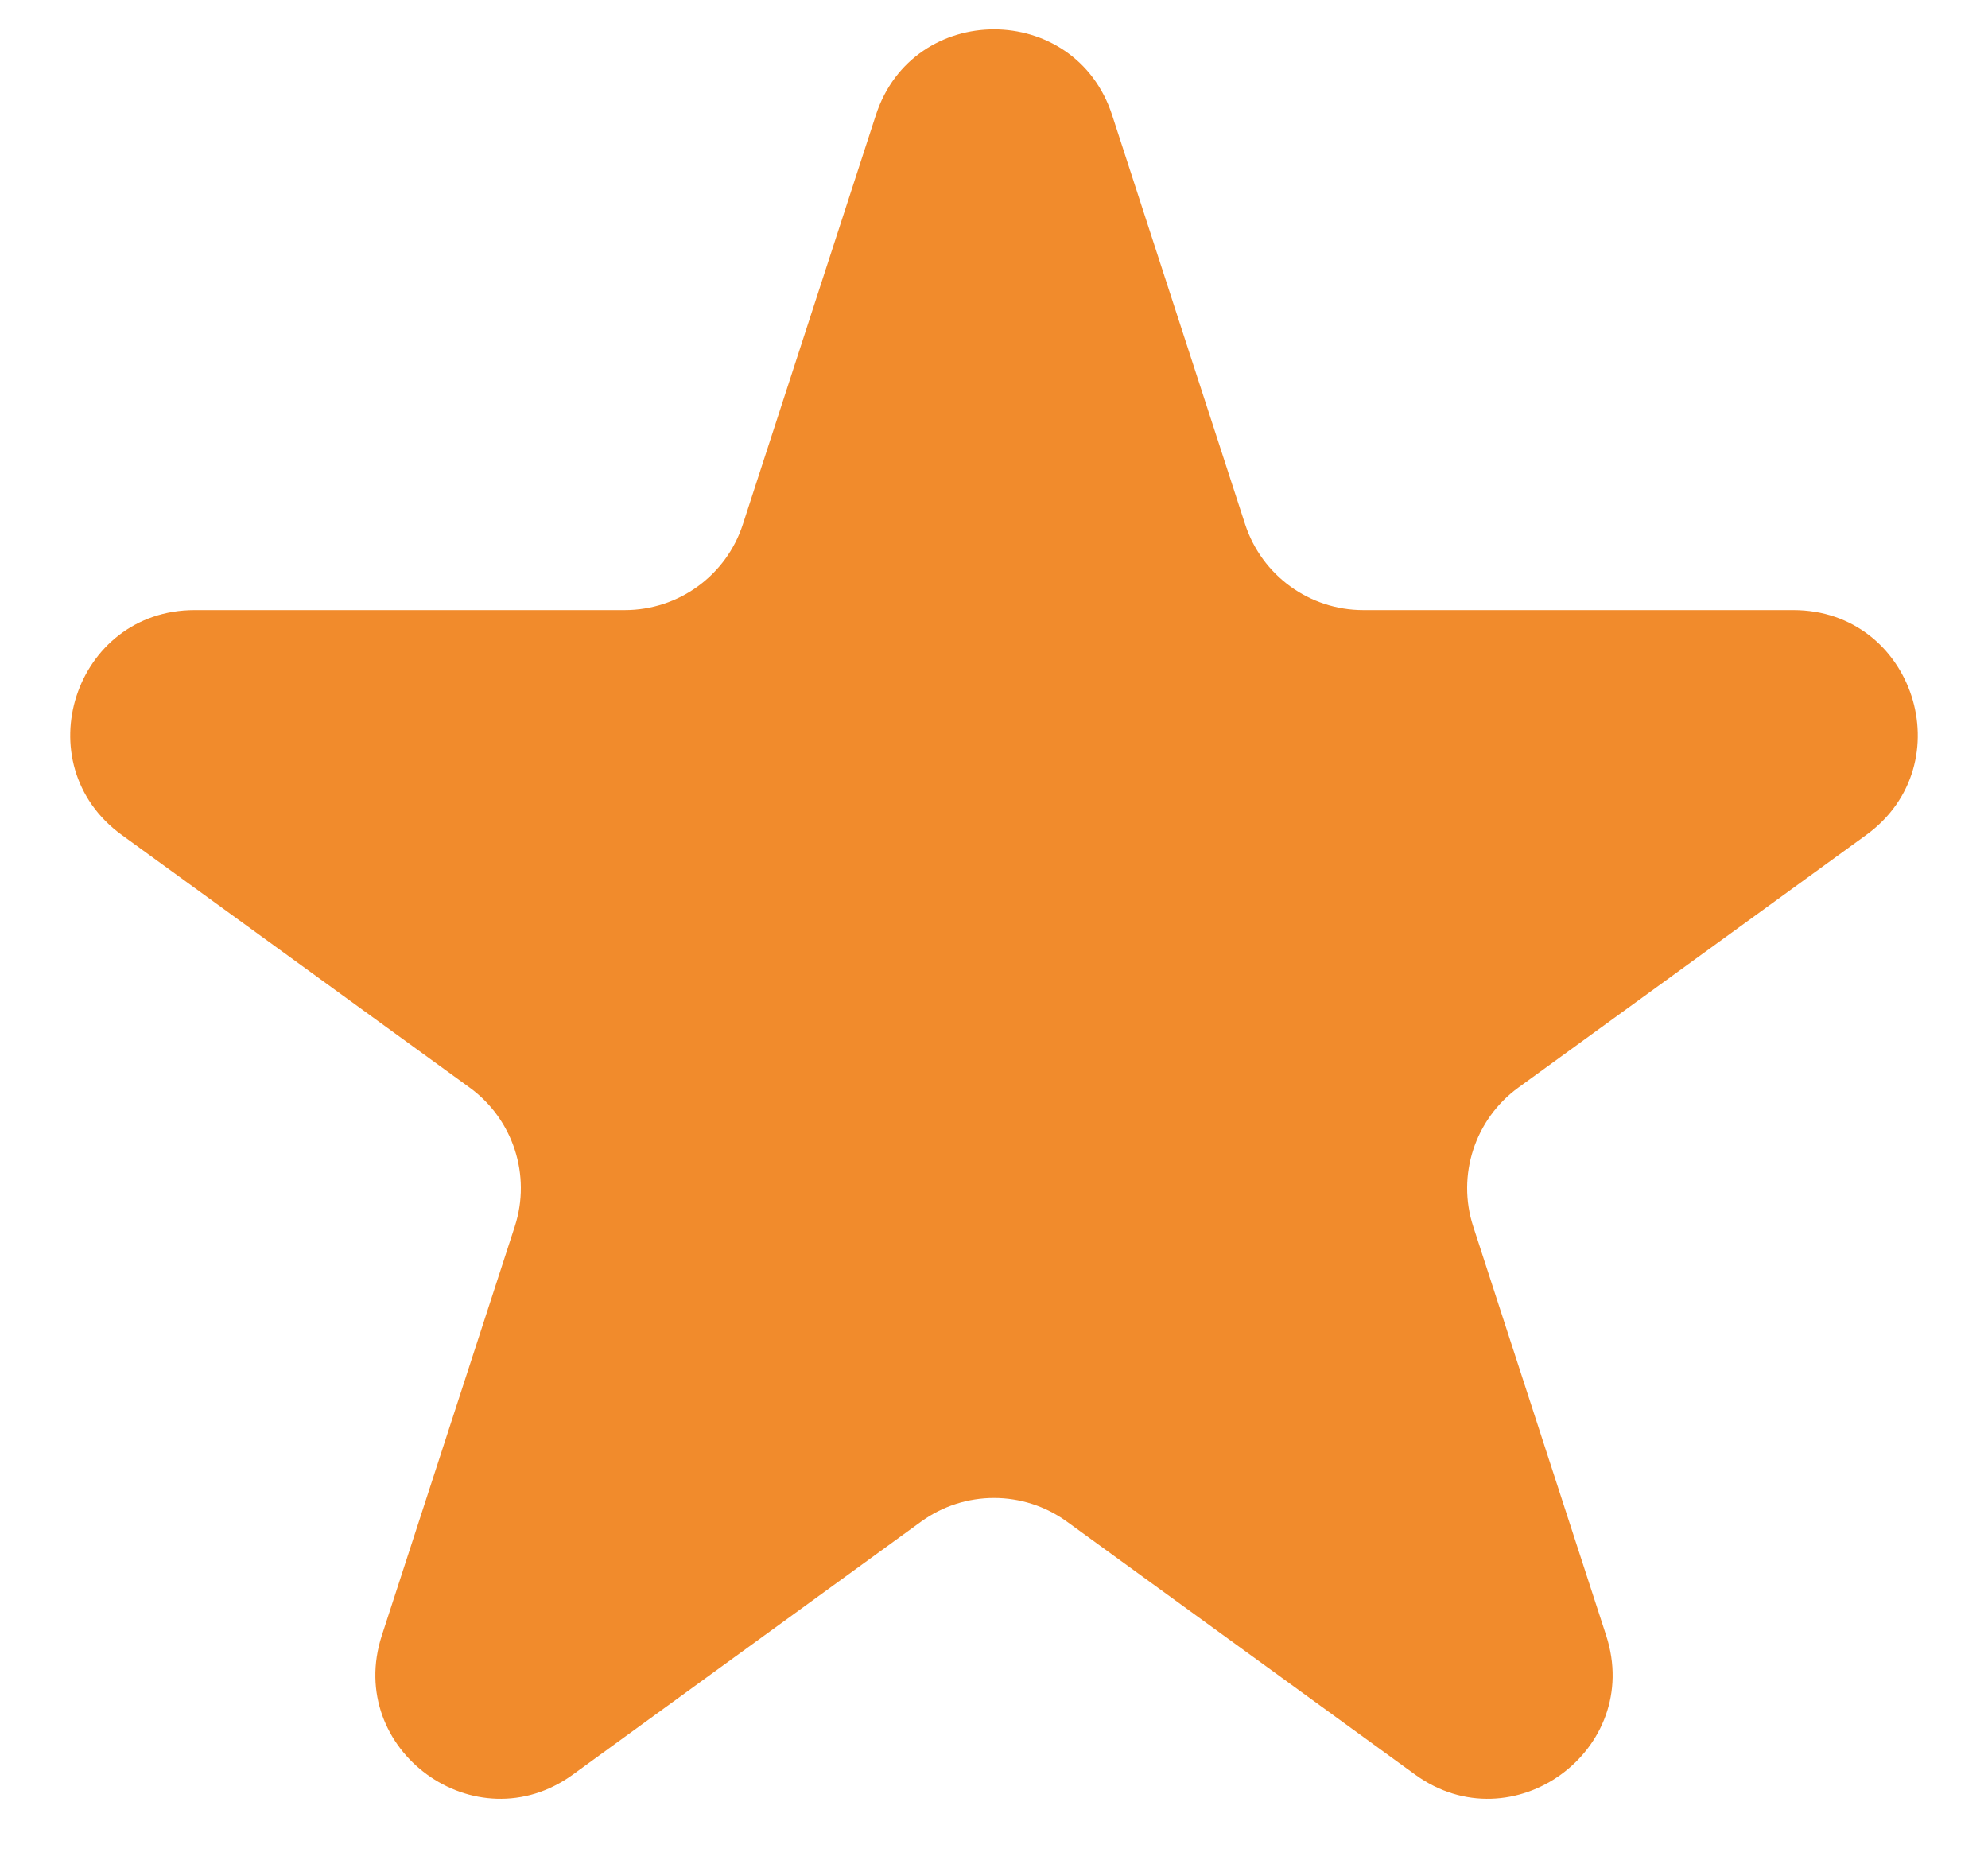
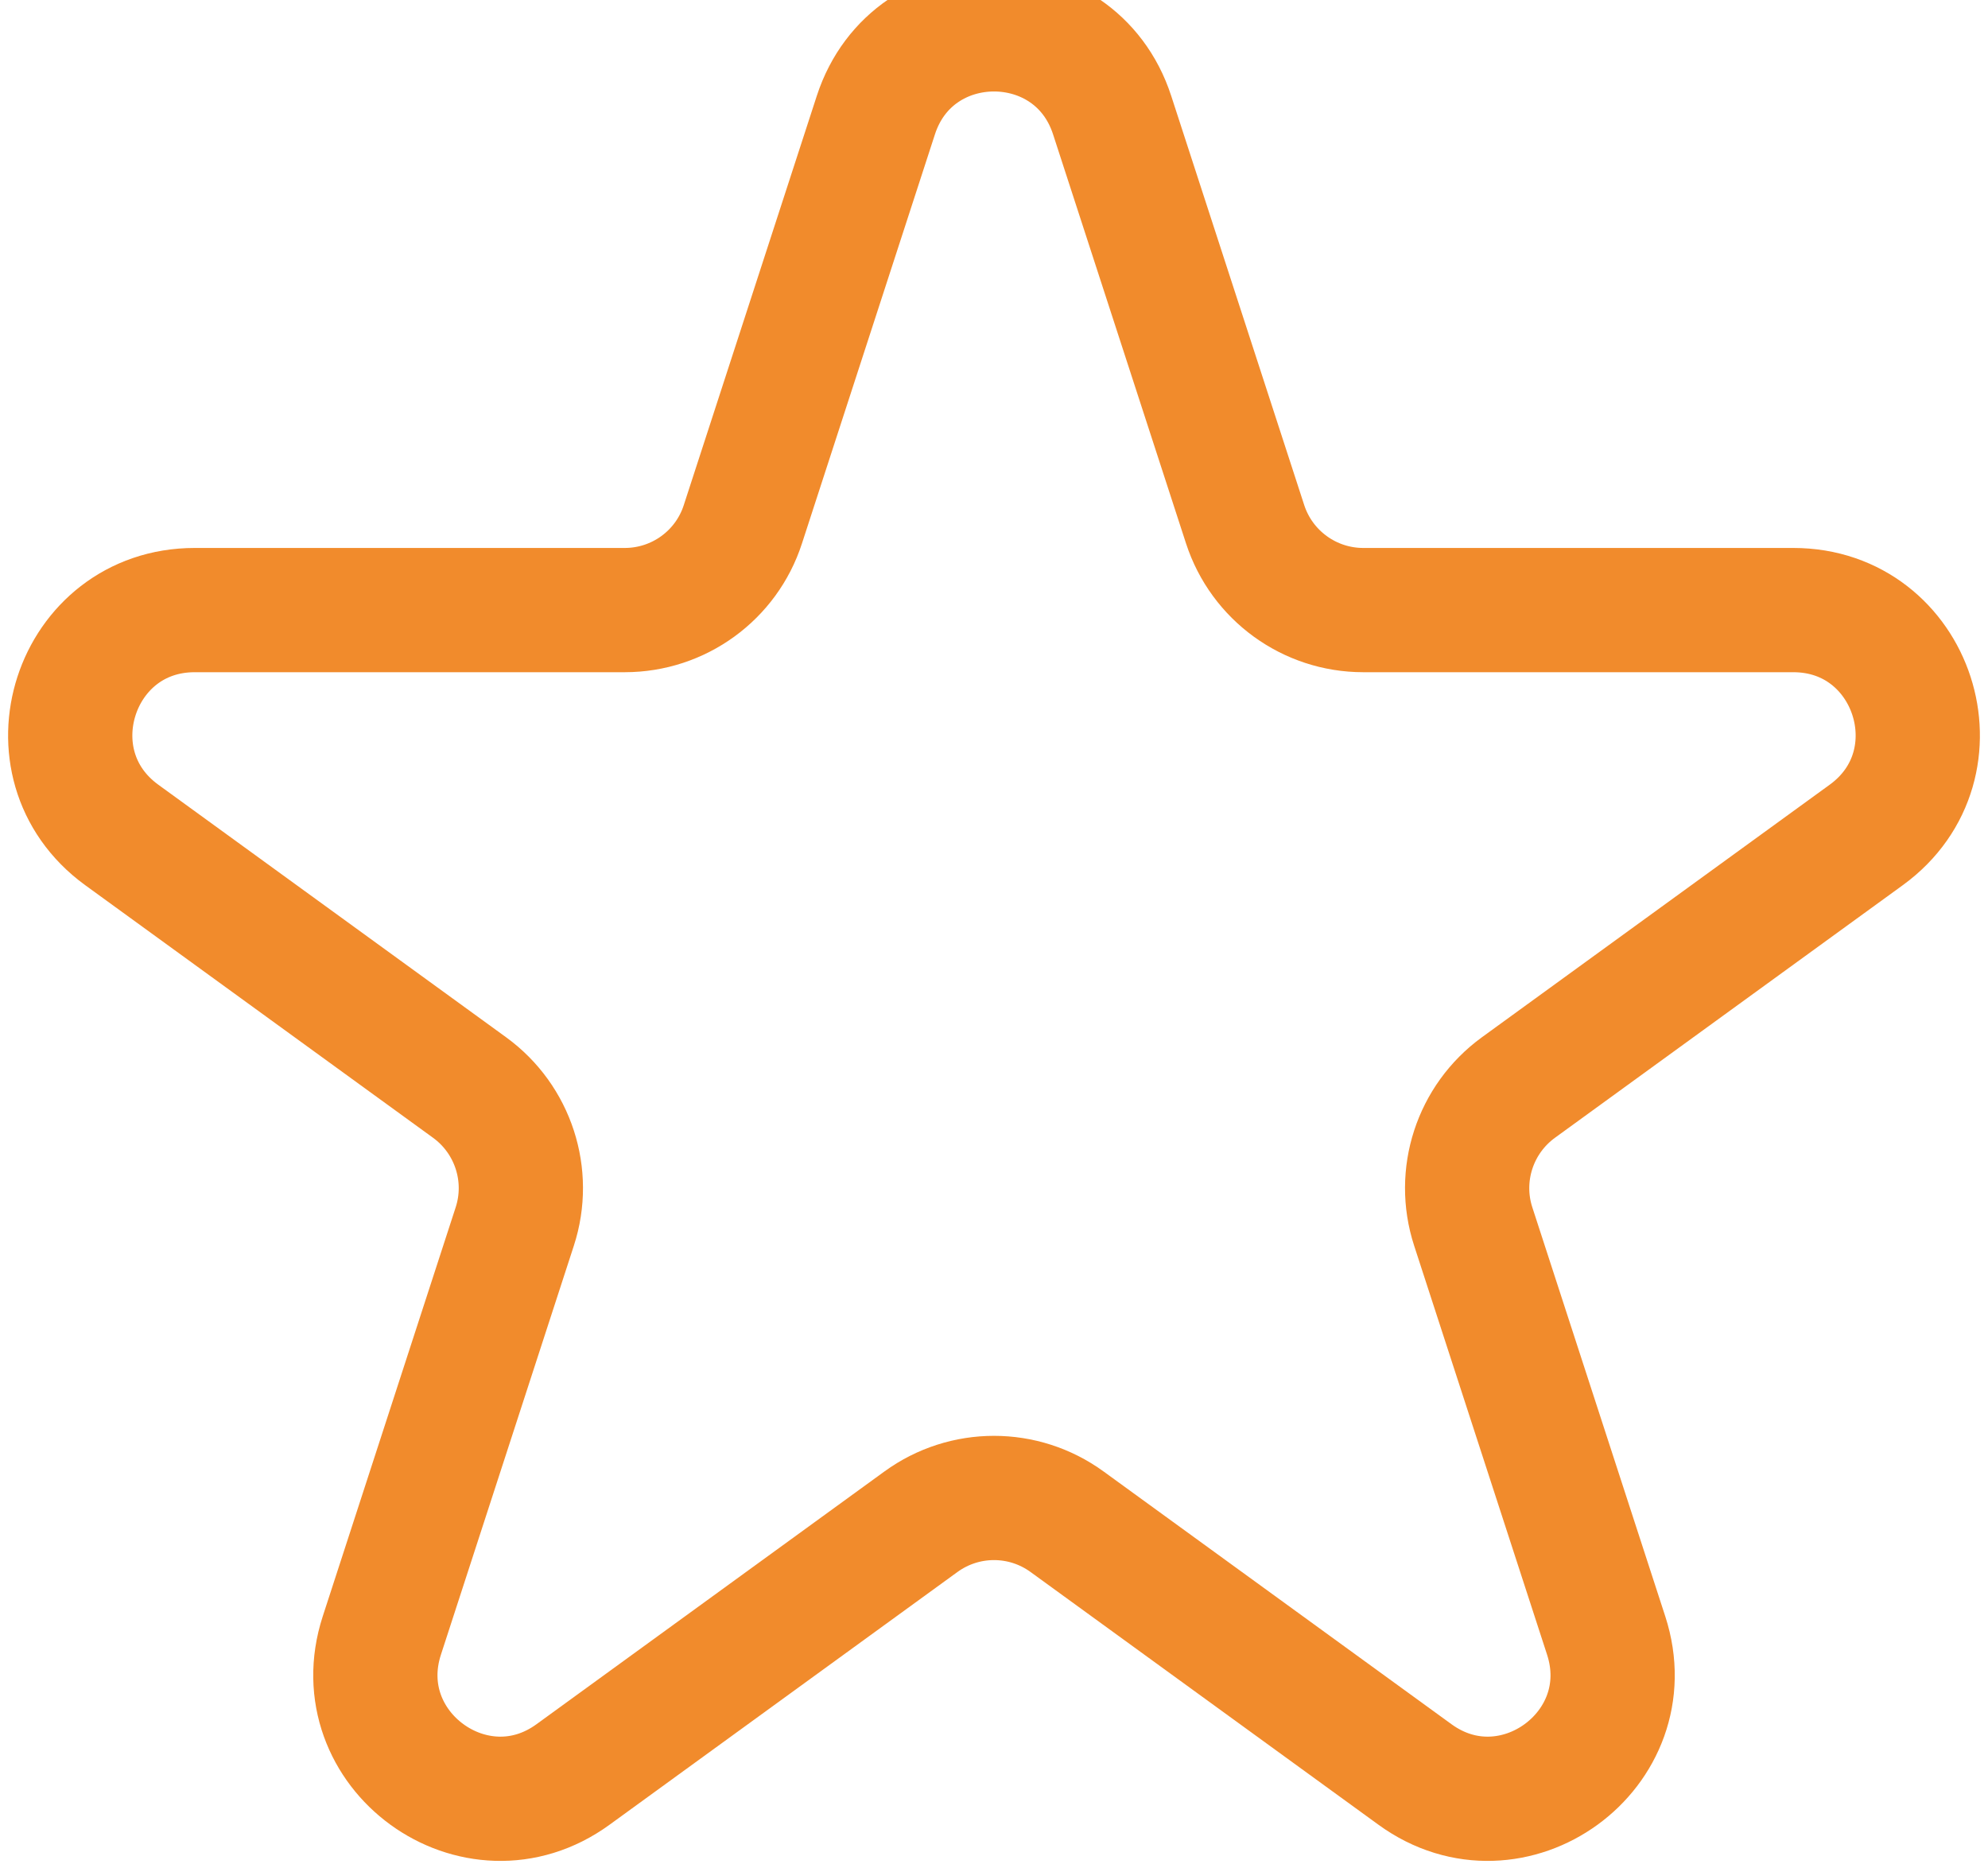
<svg xmlns="http://www.w3.org/2000/svg" width="16" height="15" viewBox="0 0 16 15" fill="none">
-   <path d="M7.049 0.927C7.348 0.006 8.652 0.006 8.951 0.927L10.021 4.219C10.155 4.631 10.539 4.91 10.972 4.91H14.433C15.402 4.91 15.804 6.149 15.021 6.719L12.22 8.753C11.87 9.008 11.723 9.459 11.857 9.871L12.927 13.163C13.226 14.084 12.172 14.851 11.388 14.281L8.588 12.247C8.237 11.992 7.763 11.992 7.412 12.247L4.612 14.281C3.828 14.851 2.774 14.084 3.073 13.163L4.143 9.871C4.277 9.459 4.13 9.008 3.78 8.753L0.979 6.719C0.196 6.149 0.598 4.91 1.567 4.91H5.028C5.462 4.91 5.846 4.631 5.979 4.219L7.049 0.927Z" fill="#F18B2C" />
+   <path d="M7.049 0.927C7.348 0.006 8.652 0.006 8.951 0.927L10.021 4.219C10.155 4.631 10.539 4.91 10.972 4.91H14.433C15.402 4.91 15.804 6.149 15.021 6.719L12.22 8.753C11.87 9.008 11.723 9.459 11.857 9.871L12.927 13.163C13.226 14.084 12.172 14.851 11.388 14.281L8.588 12.247C8.237 11.992 7.763 11.992 7.412 12.247L4.612 14.281C3.828 14.851 2.774 14.084 3.073 13.163L4.143 9.871C4.277 9.459 4.13 9.008 3.78 8.753L0.979 6.719C0.196 6.149 0.598 4.91 1.567 4.91H5.028C5.462 4.91 5.846 4.631 5.979 4.219L7.049 0.927Z" fill="transparent" stroke="#F18B2C" />
</svg>
